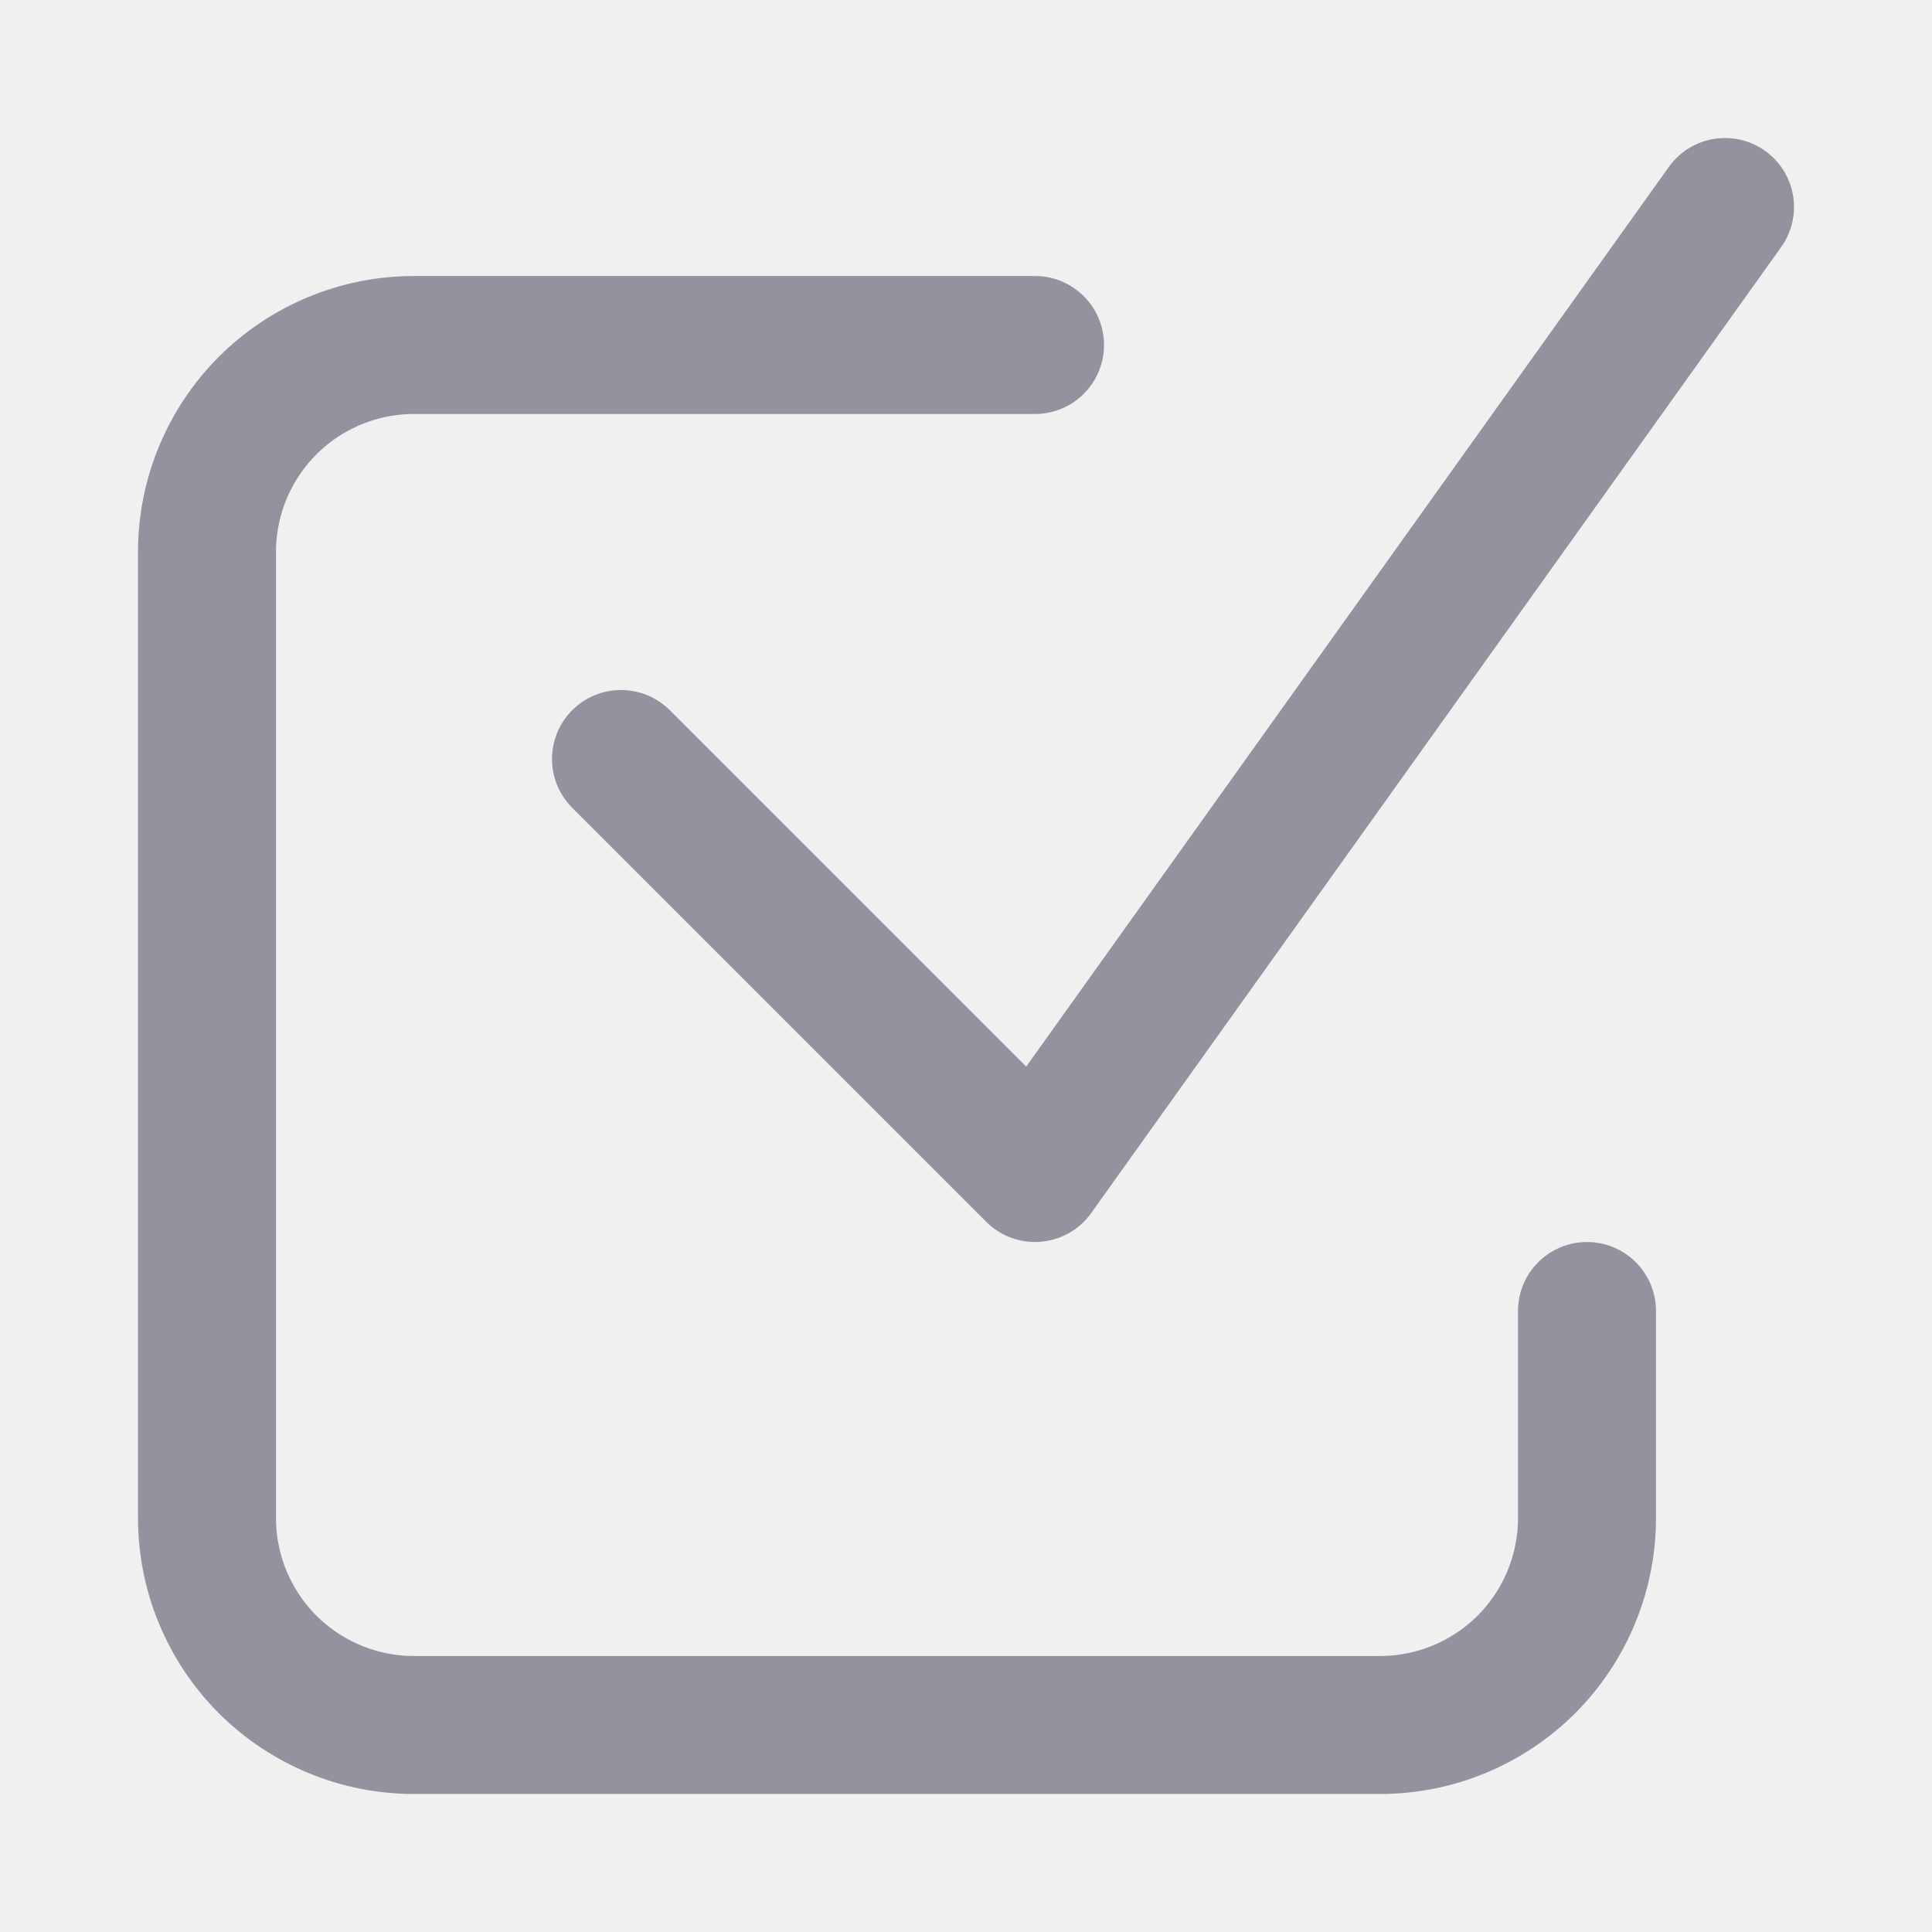
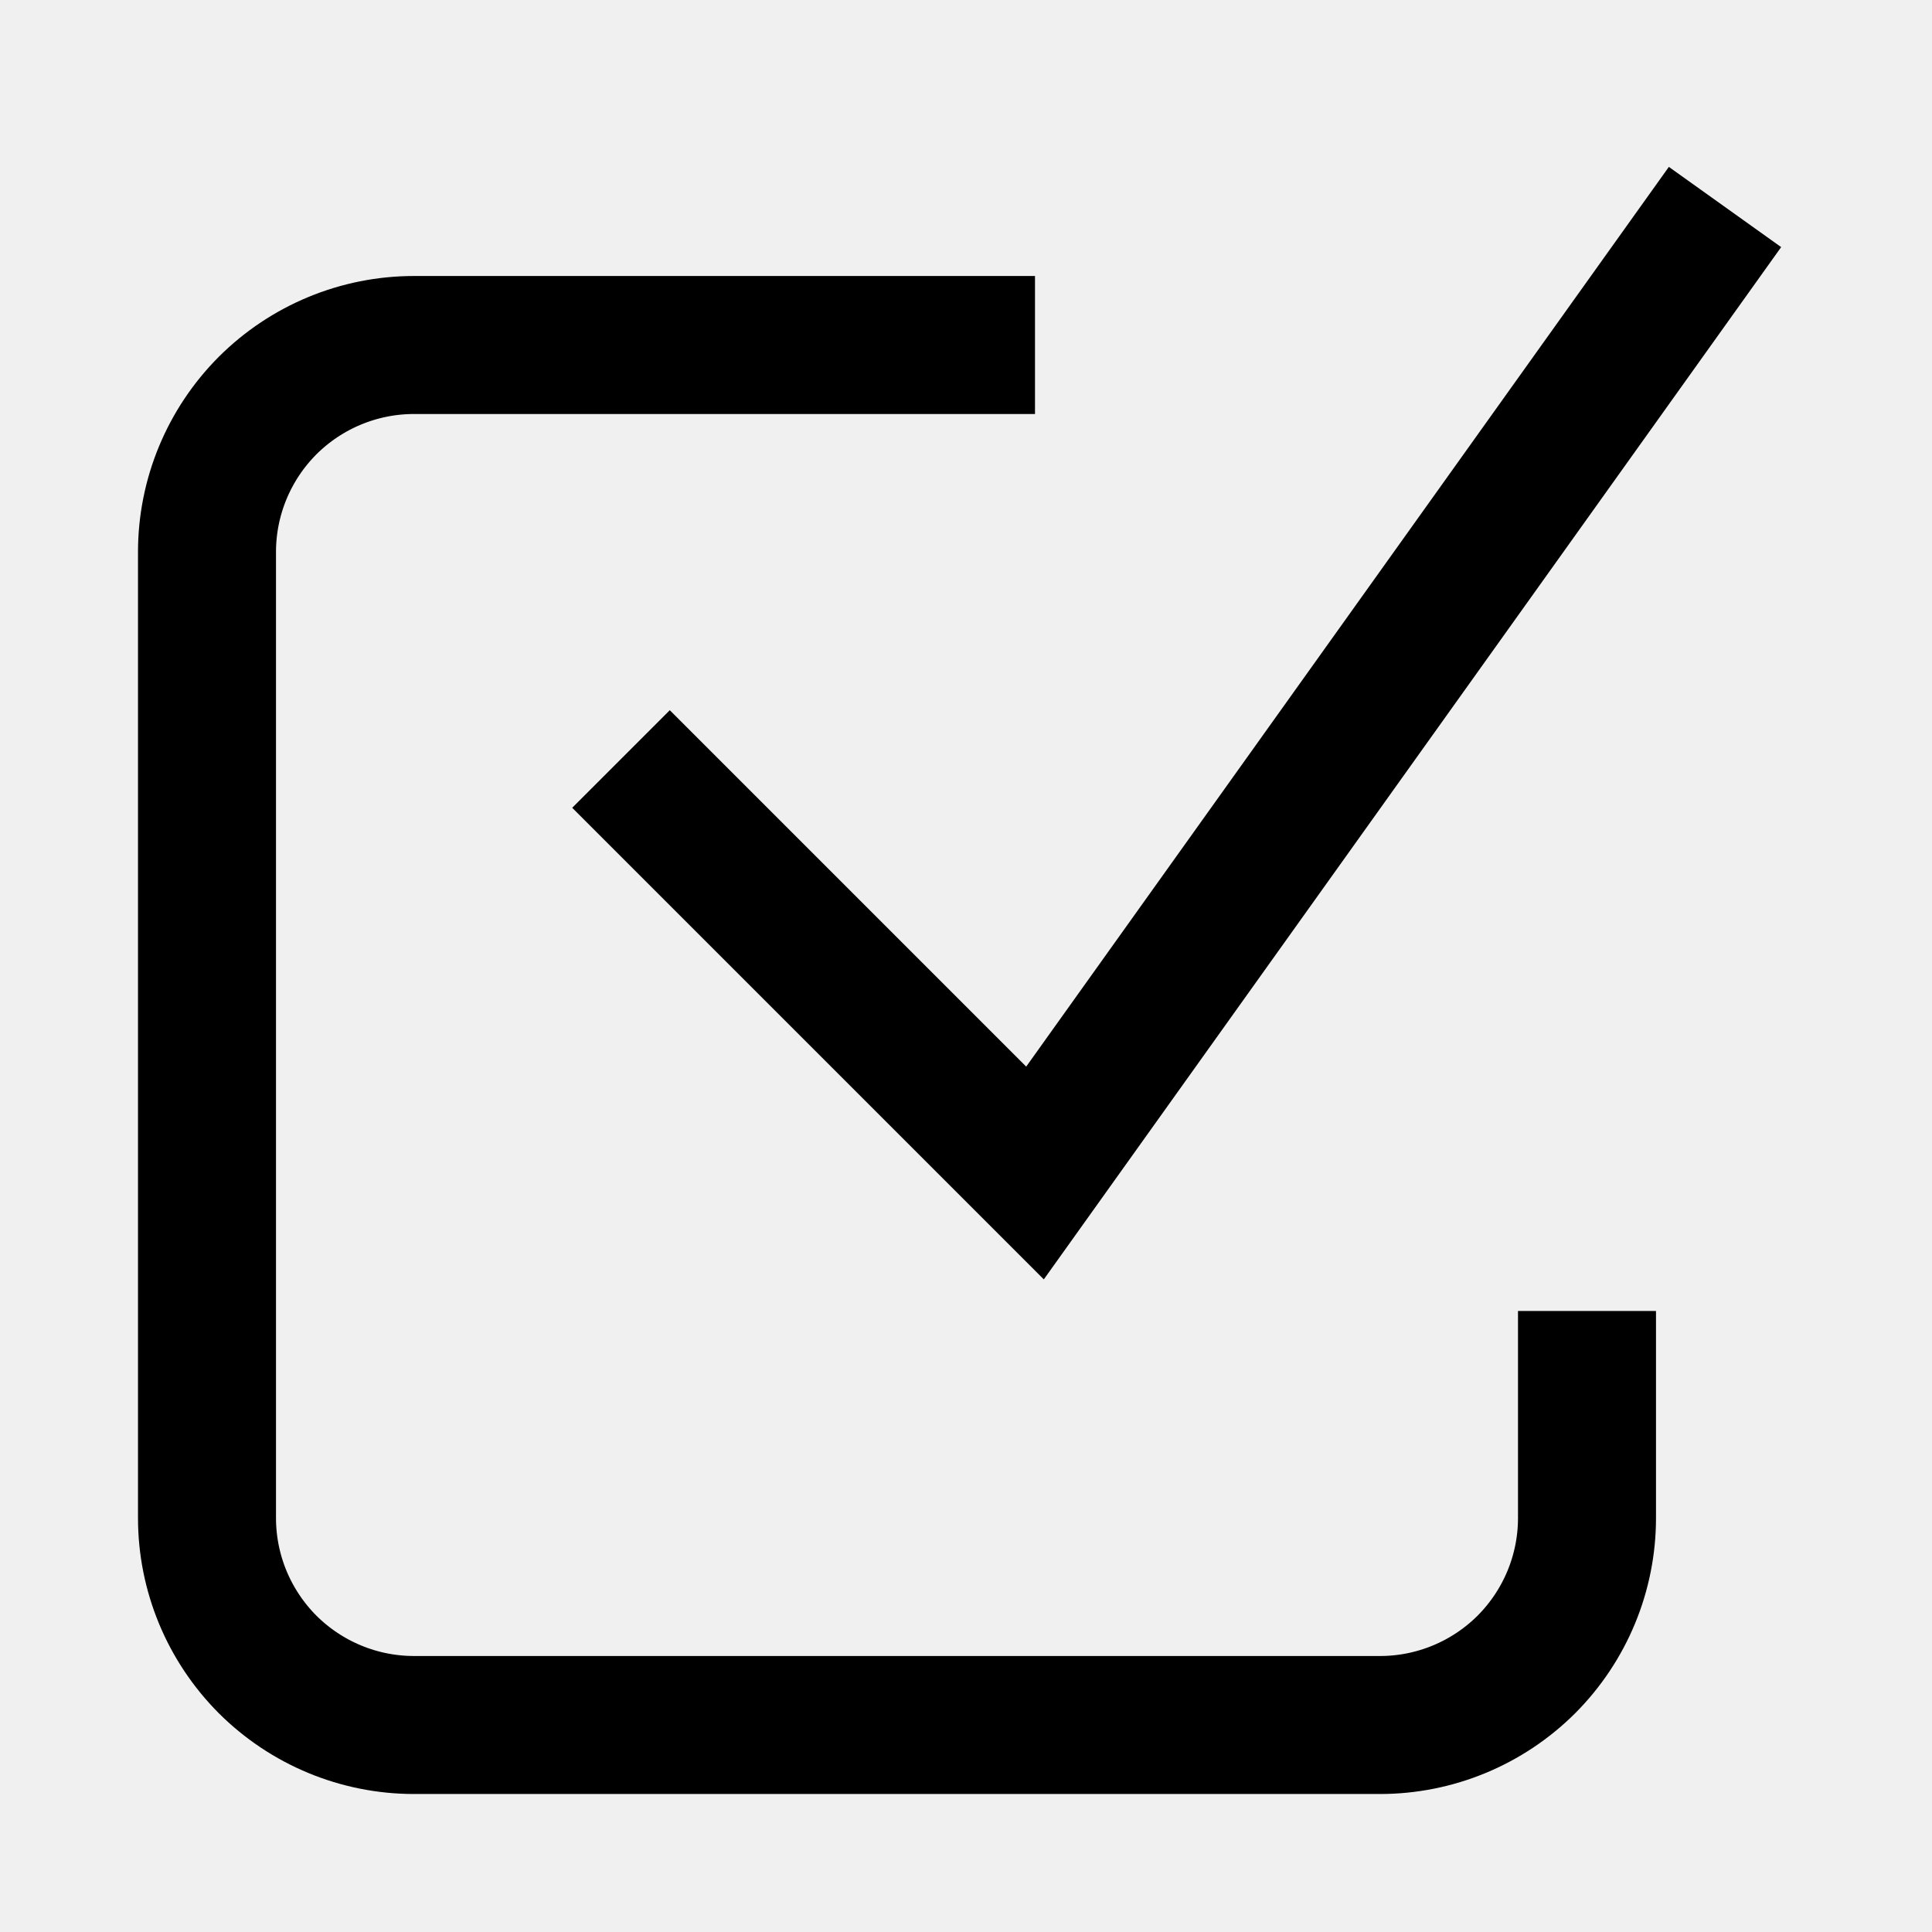
- <svg xmlns="http://www.w3.org/2000/svg" width="14" height="14" viewBox="0 0 14 14" fill="none">
-   <g clip-path="url(#clip0_9095_39675)">
-     <path d="M11.5 9.5V11C11.5 11.398 11.342 11.779 11.061 12.061C10.779 12.342 10.398 12.5 10 12.5H3C2.602 12.5 2.221 12.342 1.939 12.061C1.658 11.779 1.5 11.398 1.5 11V4C1.5 3.602 1.658 3.221 1.939 2.939C2.221 2.658 2.602 2.5 3 2.5H7.5" stroke="#93939F" stroke-linecap="round" stroke-linejoin="round" />
-     <path d="M4.5 5.5L7.5 8.5L12.5 1.5" stroke="#93939F" stroke-linecap="round" stroke-linejoin="round" />
+ <svg xmlns="http://www.w3.org/2000/svg" viewBox="0 0 14 14" fill="none">
+   <g clipPath="url(#clip0)">
+     <path d="M11.5 9.5V11C11.5 11.398 11.342 11.779 11.061 12.061C10.779 12.342 10.398 12.5 10 12.5H3C2.602 12.5 2.221 12.342 1.939 12.061C1.658 11.779 1.5 11.398 1.5 11V4C1.5 3.602 1.658 3.221 1.939 2.939C2.221 2.658 2.602 2.5 3 2.5H7.5" stroke="currentColor" strokeLinecap="round" strokeLinejoin="round" />
+     <path d="M4.5 5.5L7.5 8.5L12.5 1.5" stroke="currentColor" strokeLinecap="round" strokeLinejoin="round" />
  </g>
  <defs>
-     <clipPath id="clip0_9095_39675">
-       <rect width="14" height="14" fill="white" />
+     <clipPath id="clip0">
+       <rect width="100%" height="100%" fill="white" />
    </clipPath>
  </defs>
</svg>
